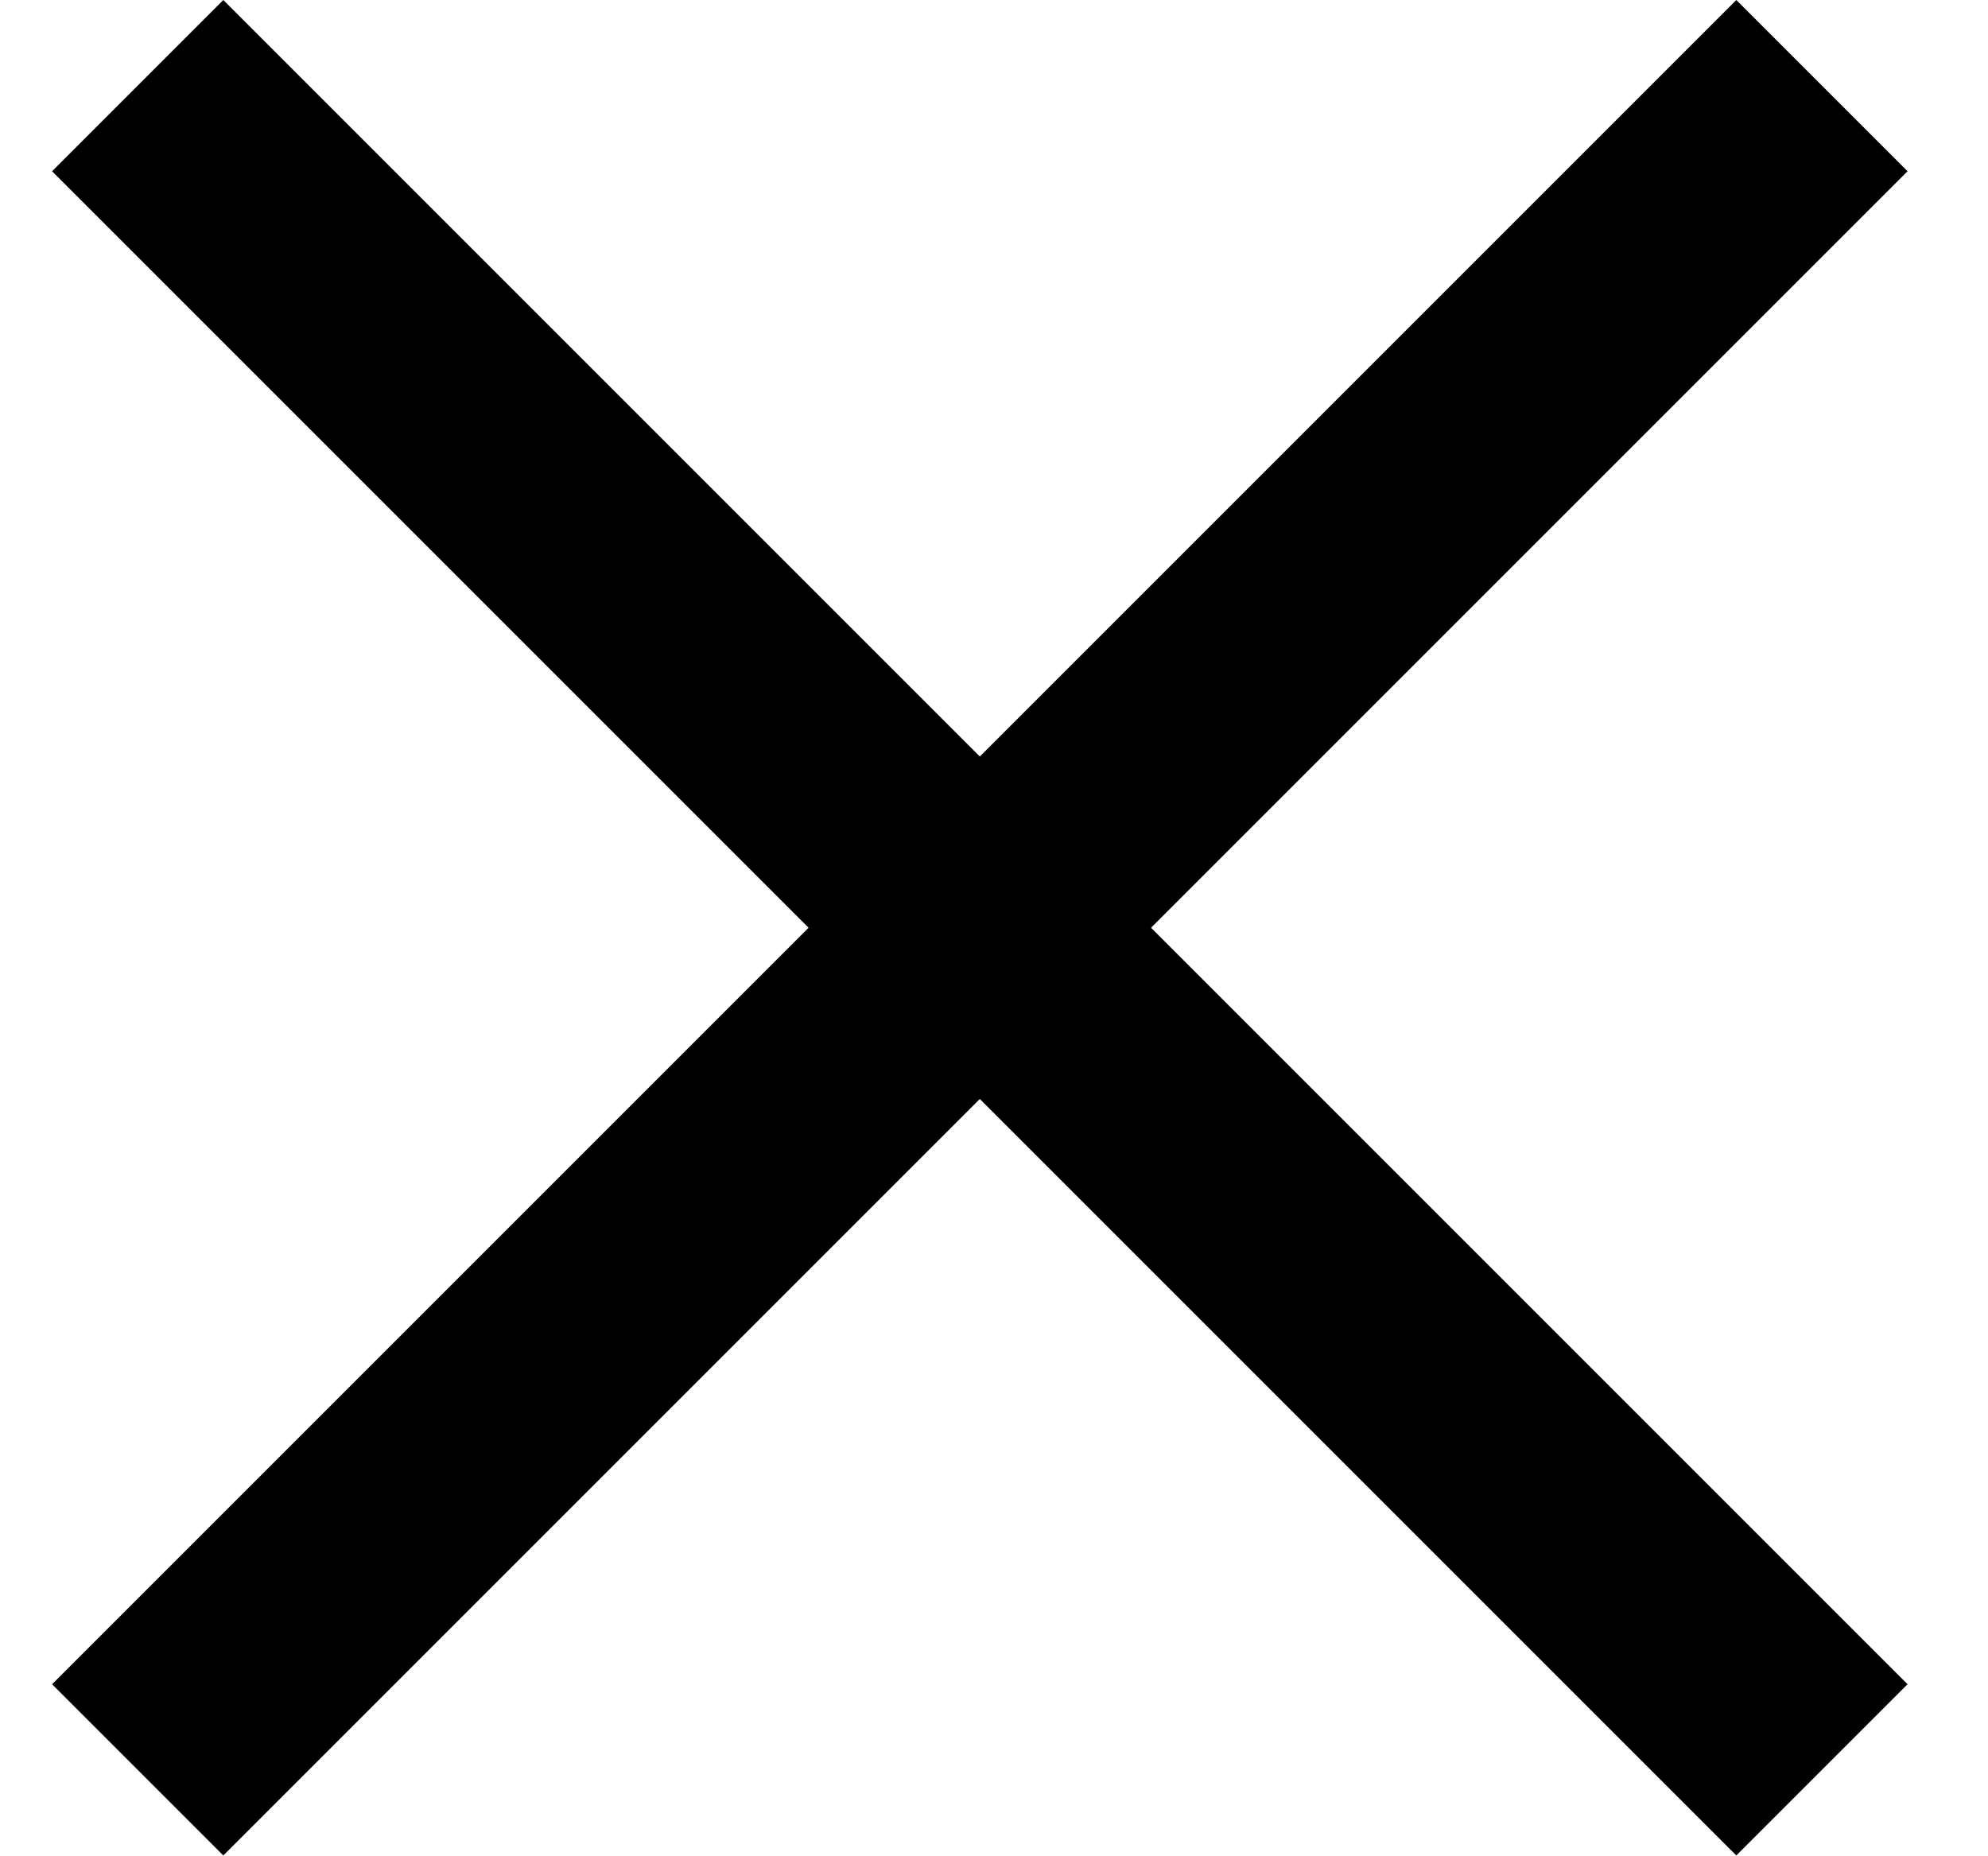
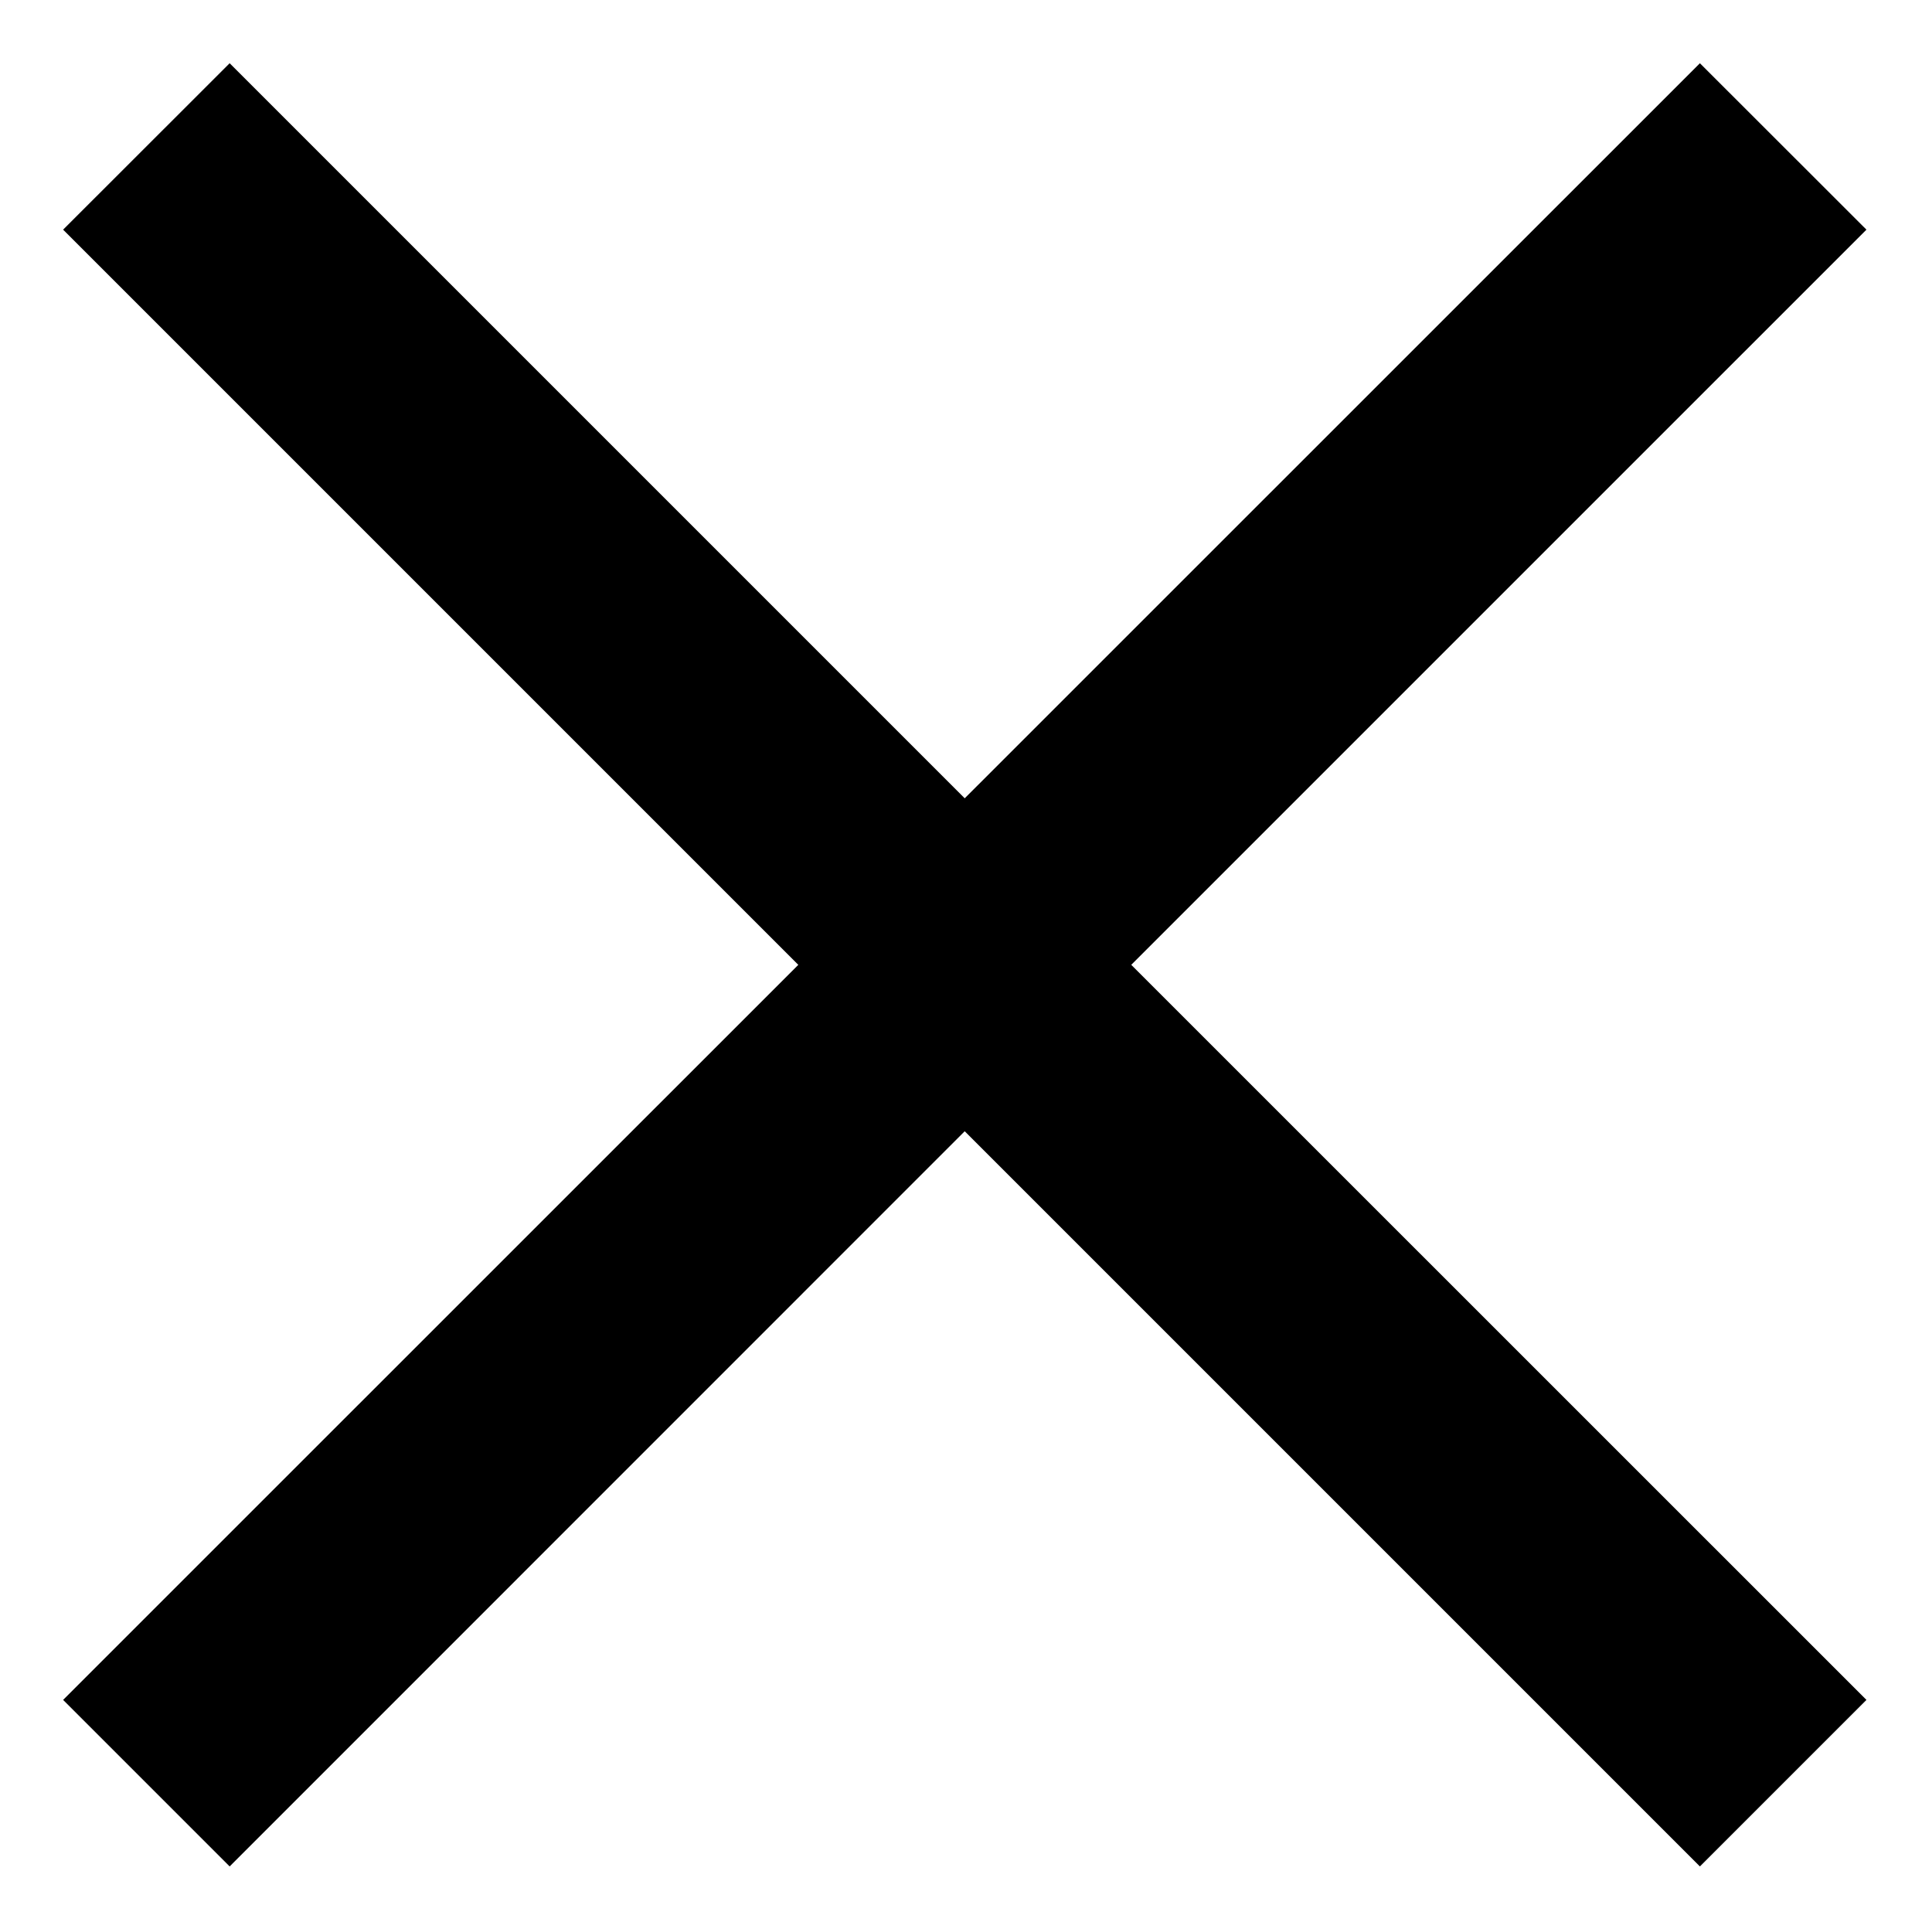
- <svg xmlns="http://www.w3.org/2000/svg" width="15" height="14" viewBox="0 0 15 14" fill="none">
-   <path d="M14.393 1.292L13.101 0L7.393 5.708L1.685 0L0.393 1.292L6.101 7L0.393 12.708L1.685 14L7.393 8.292L13.101 14L14.393 12.708L8.685 7L14.393 1.292Z" fill="black" />
+ <svg xmlns="http://www.w3.org/2000/svg" width="15" height="15" viewBox="0 0 15 15" fill="none">
+   <path d="M14.491 1.783L13.198 0.491L7.49 6.198L1.783 0.491L0.49 1.783L6.198 7.491L0.49 13.198L1.783 14.491L7.49 8.783L13.198 14.491L14.491 13.198L8.783 7.491L14.491 1.783Z" fill="black" />
</svg>
